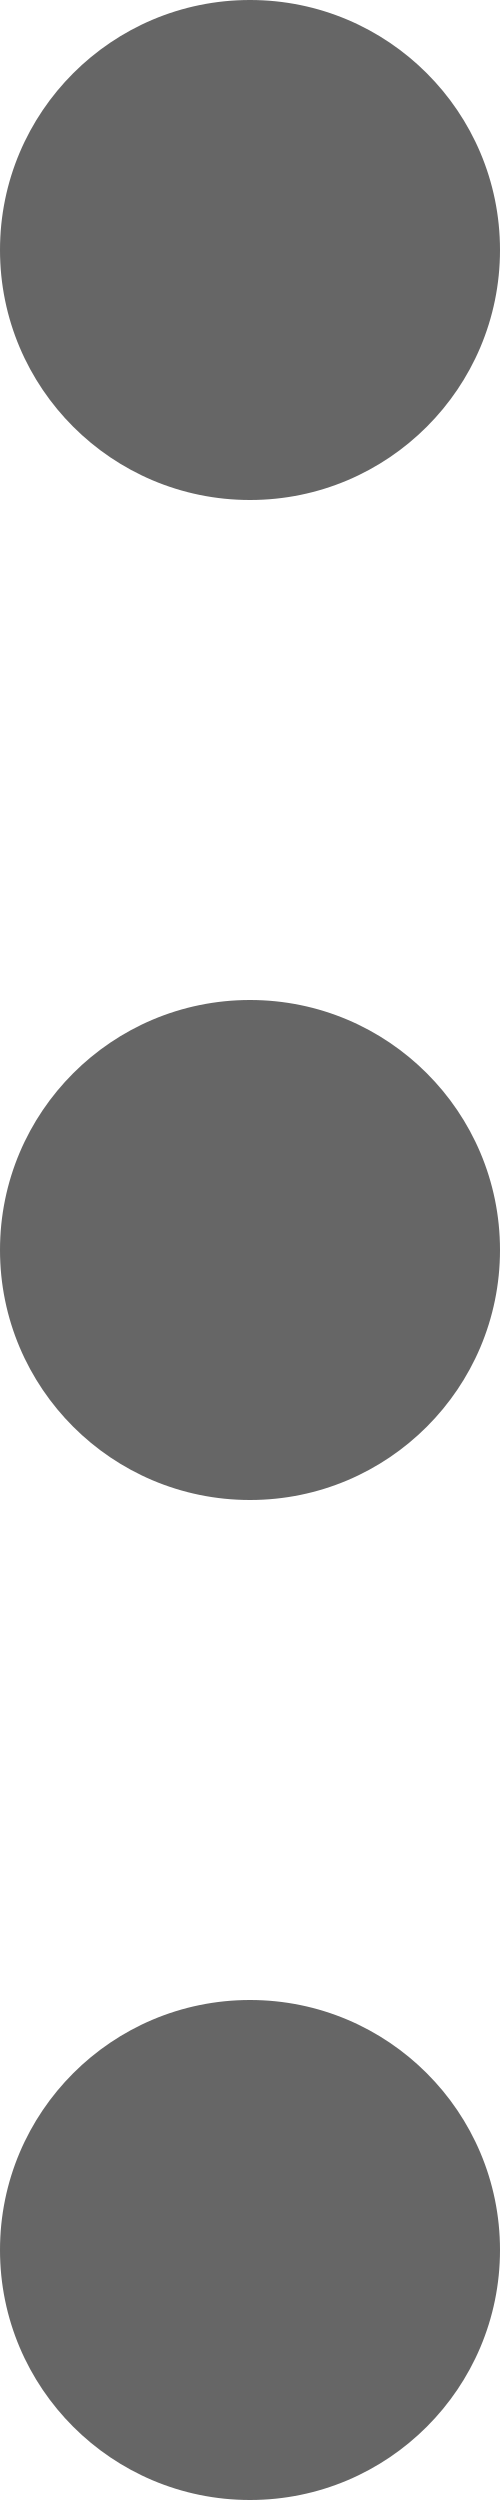
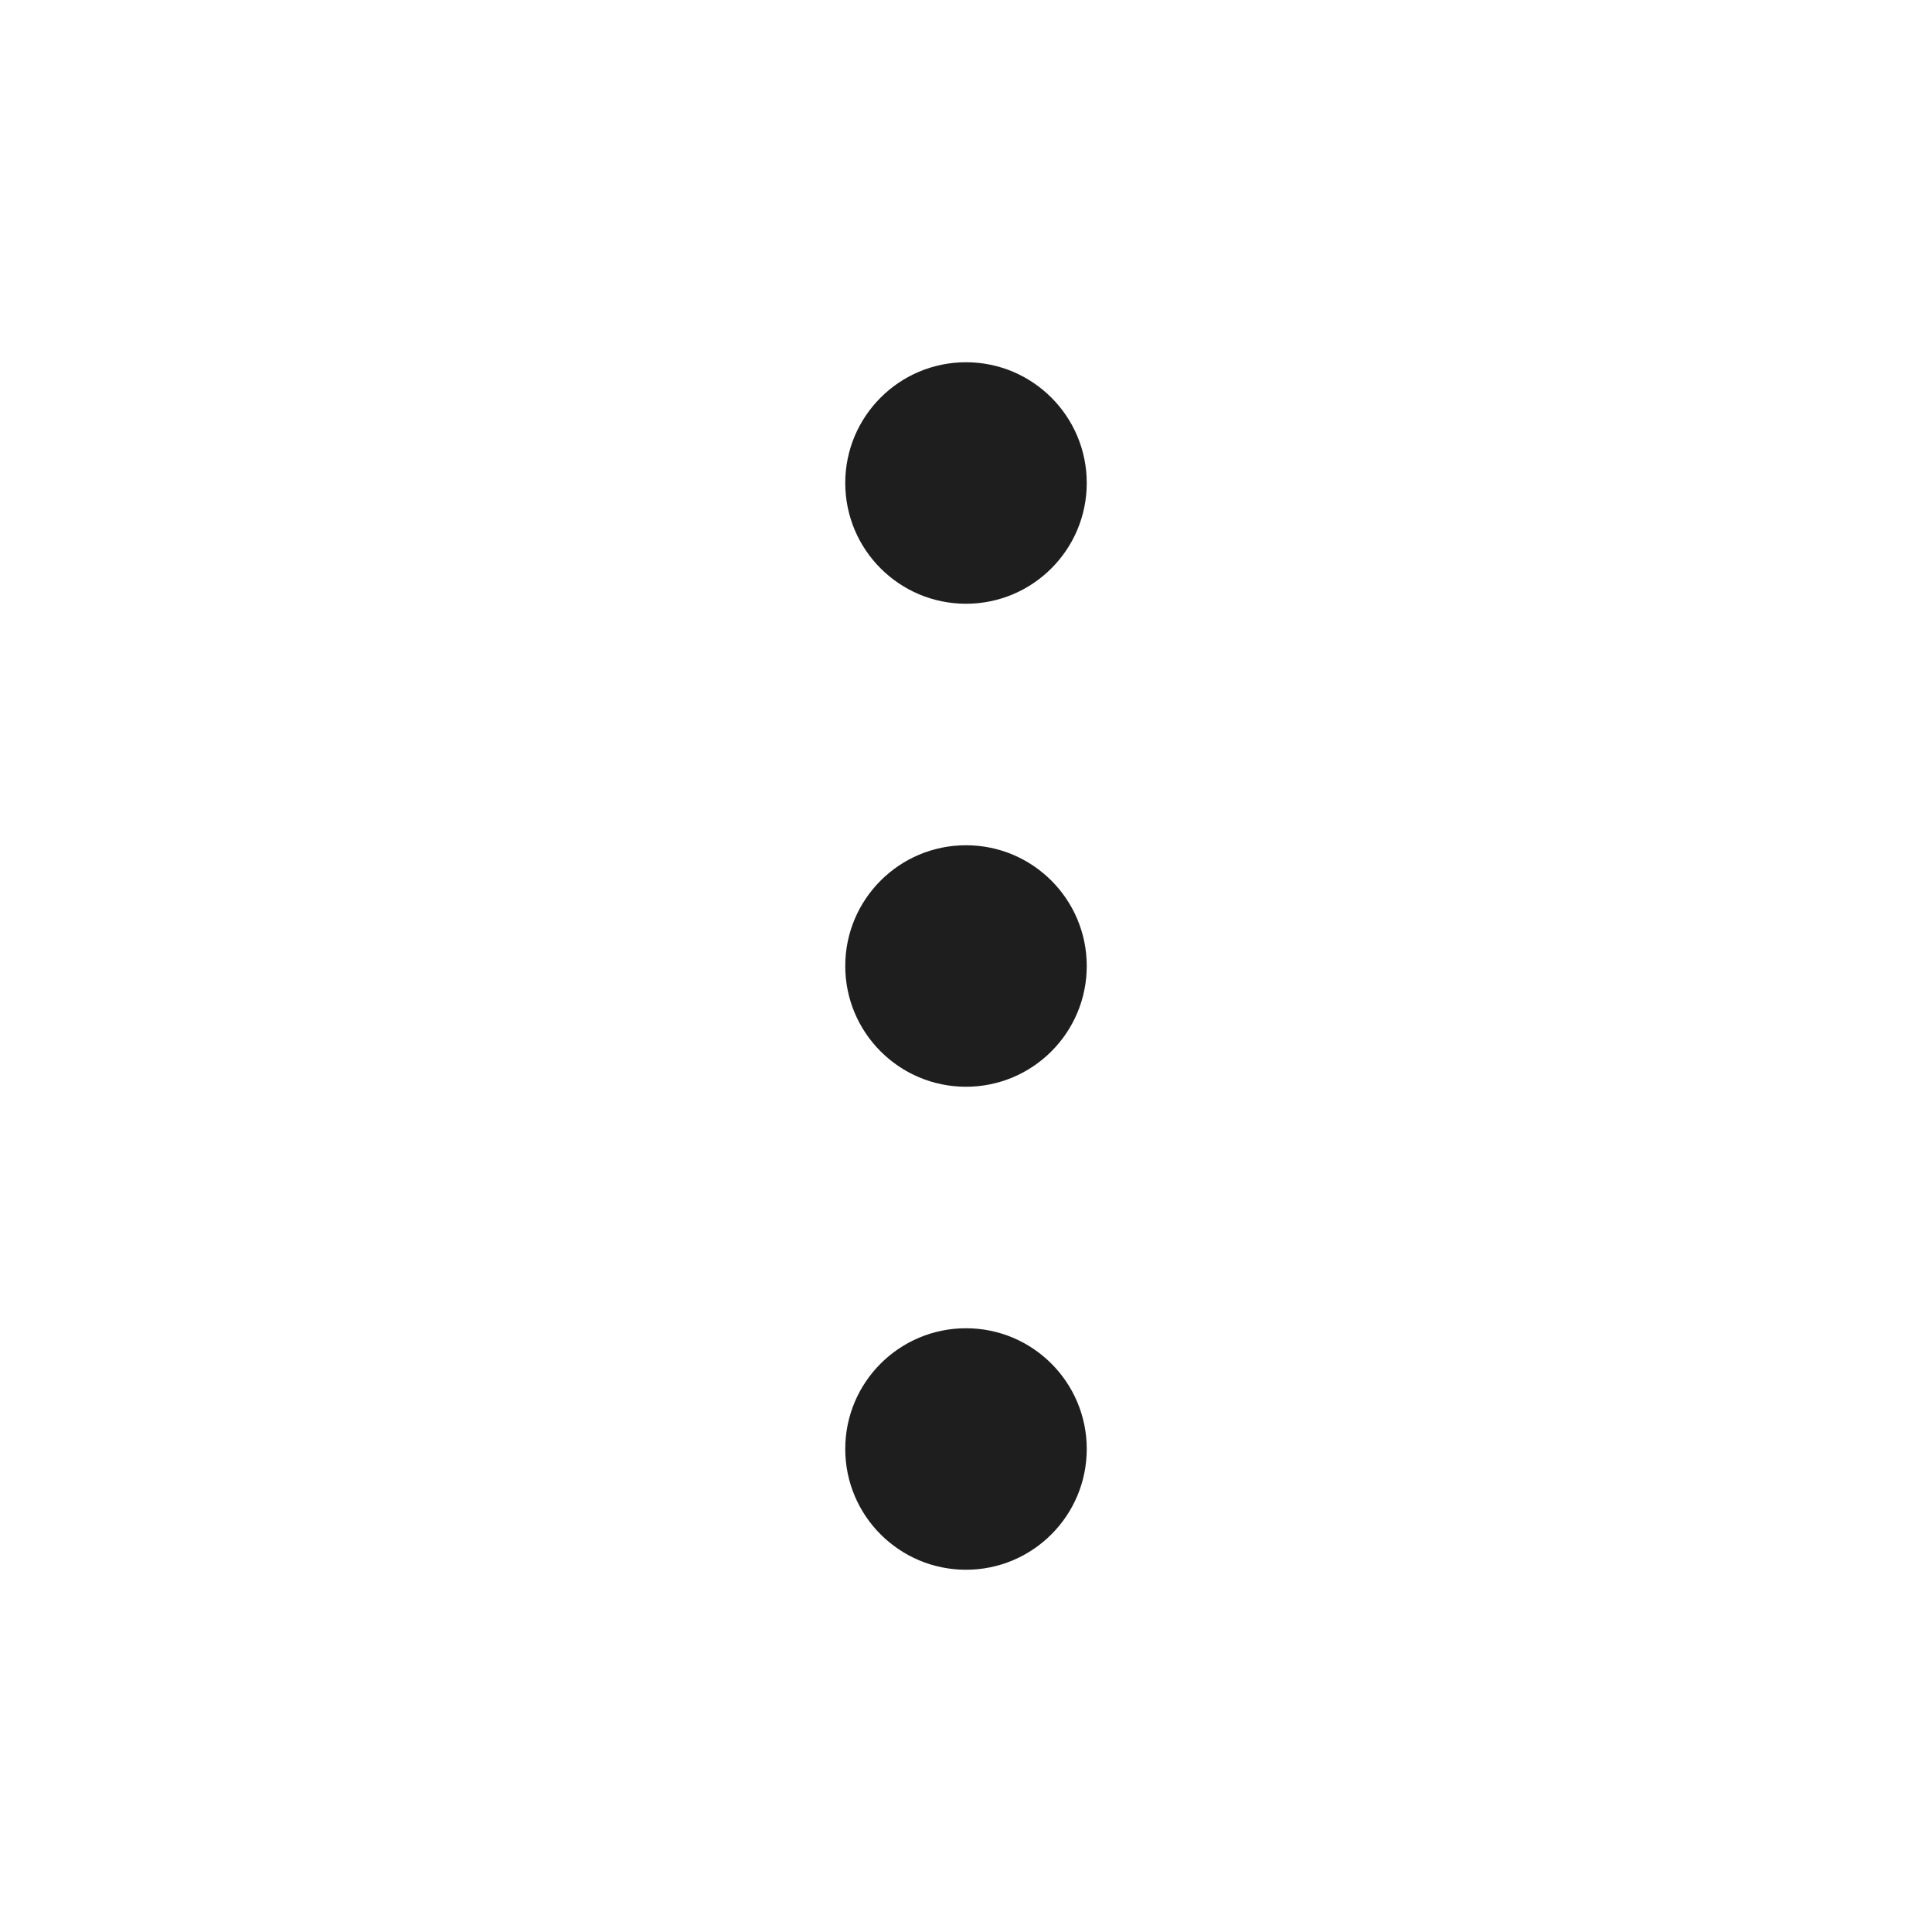
- <svg xmlns="http://www.w3.org/2000/svg" width="4" height="20" viewBox="0 0 4 20" fill="none">
-   <circle cx="2" cy="2" r="2" fill="#666666" />
-   <circle cx="2" cy="10" r="2" fill="#666666" />
-   <circle cx="2" cy="18" r="2" fill="#666666" />
+ <svg xmlns="http://www.w3.org/2000/svg" width="32" height="32" viewBox="0 0 32 32" fill="none">
+   <circle cx="16" cy="8" r="2" fill="#1E1E1E" />
+   <circle cx="16" cy="16" r="2" fill="#1E1E1E" />
+   <circle cx="16" cy="24" r="2" fill="#1E1E1E" />
</svg>
